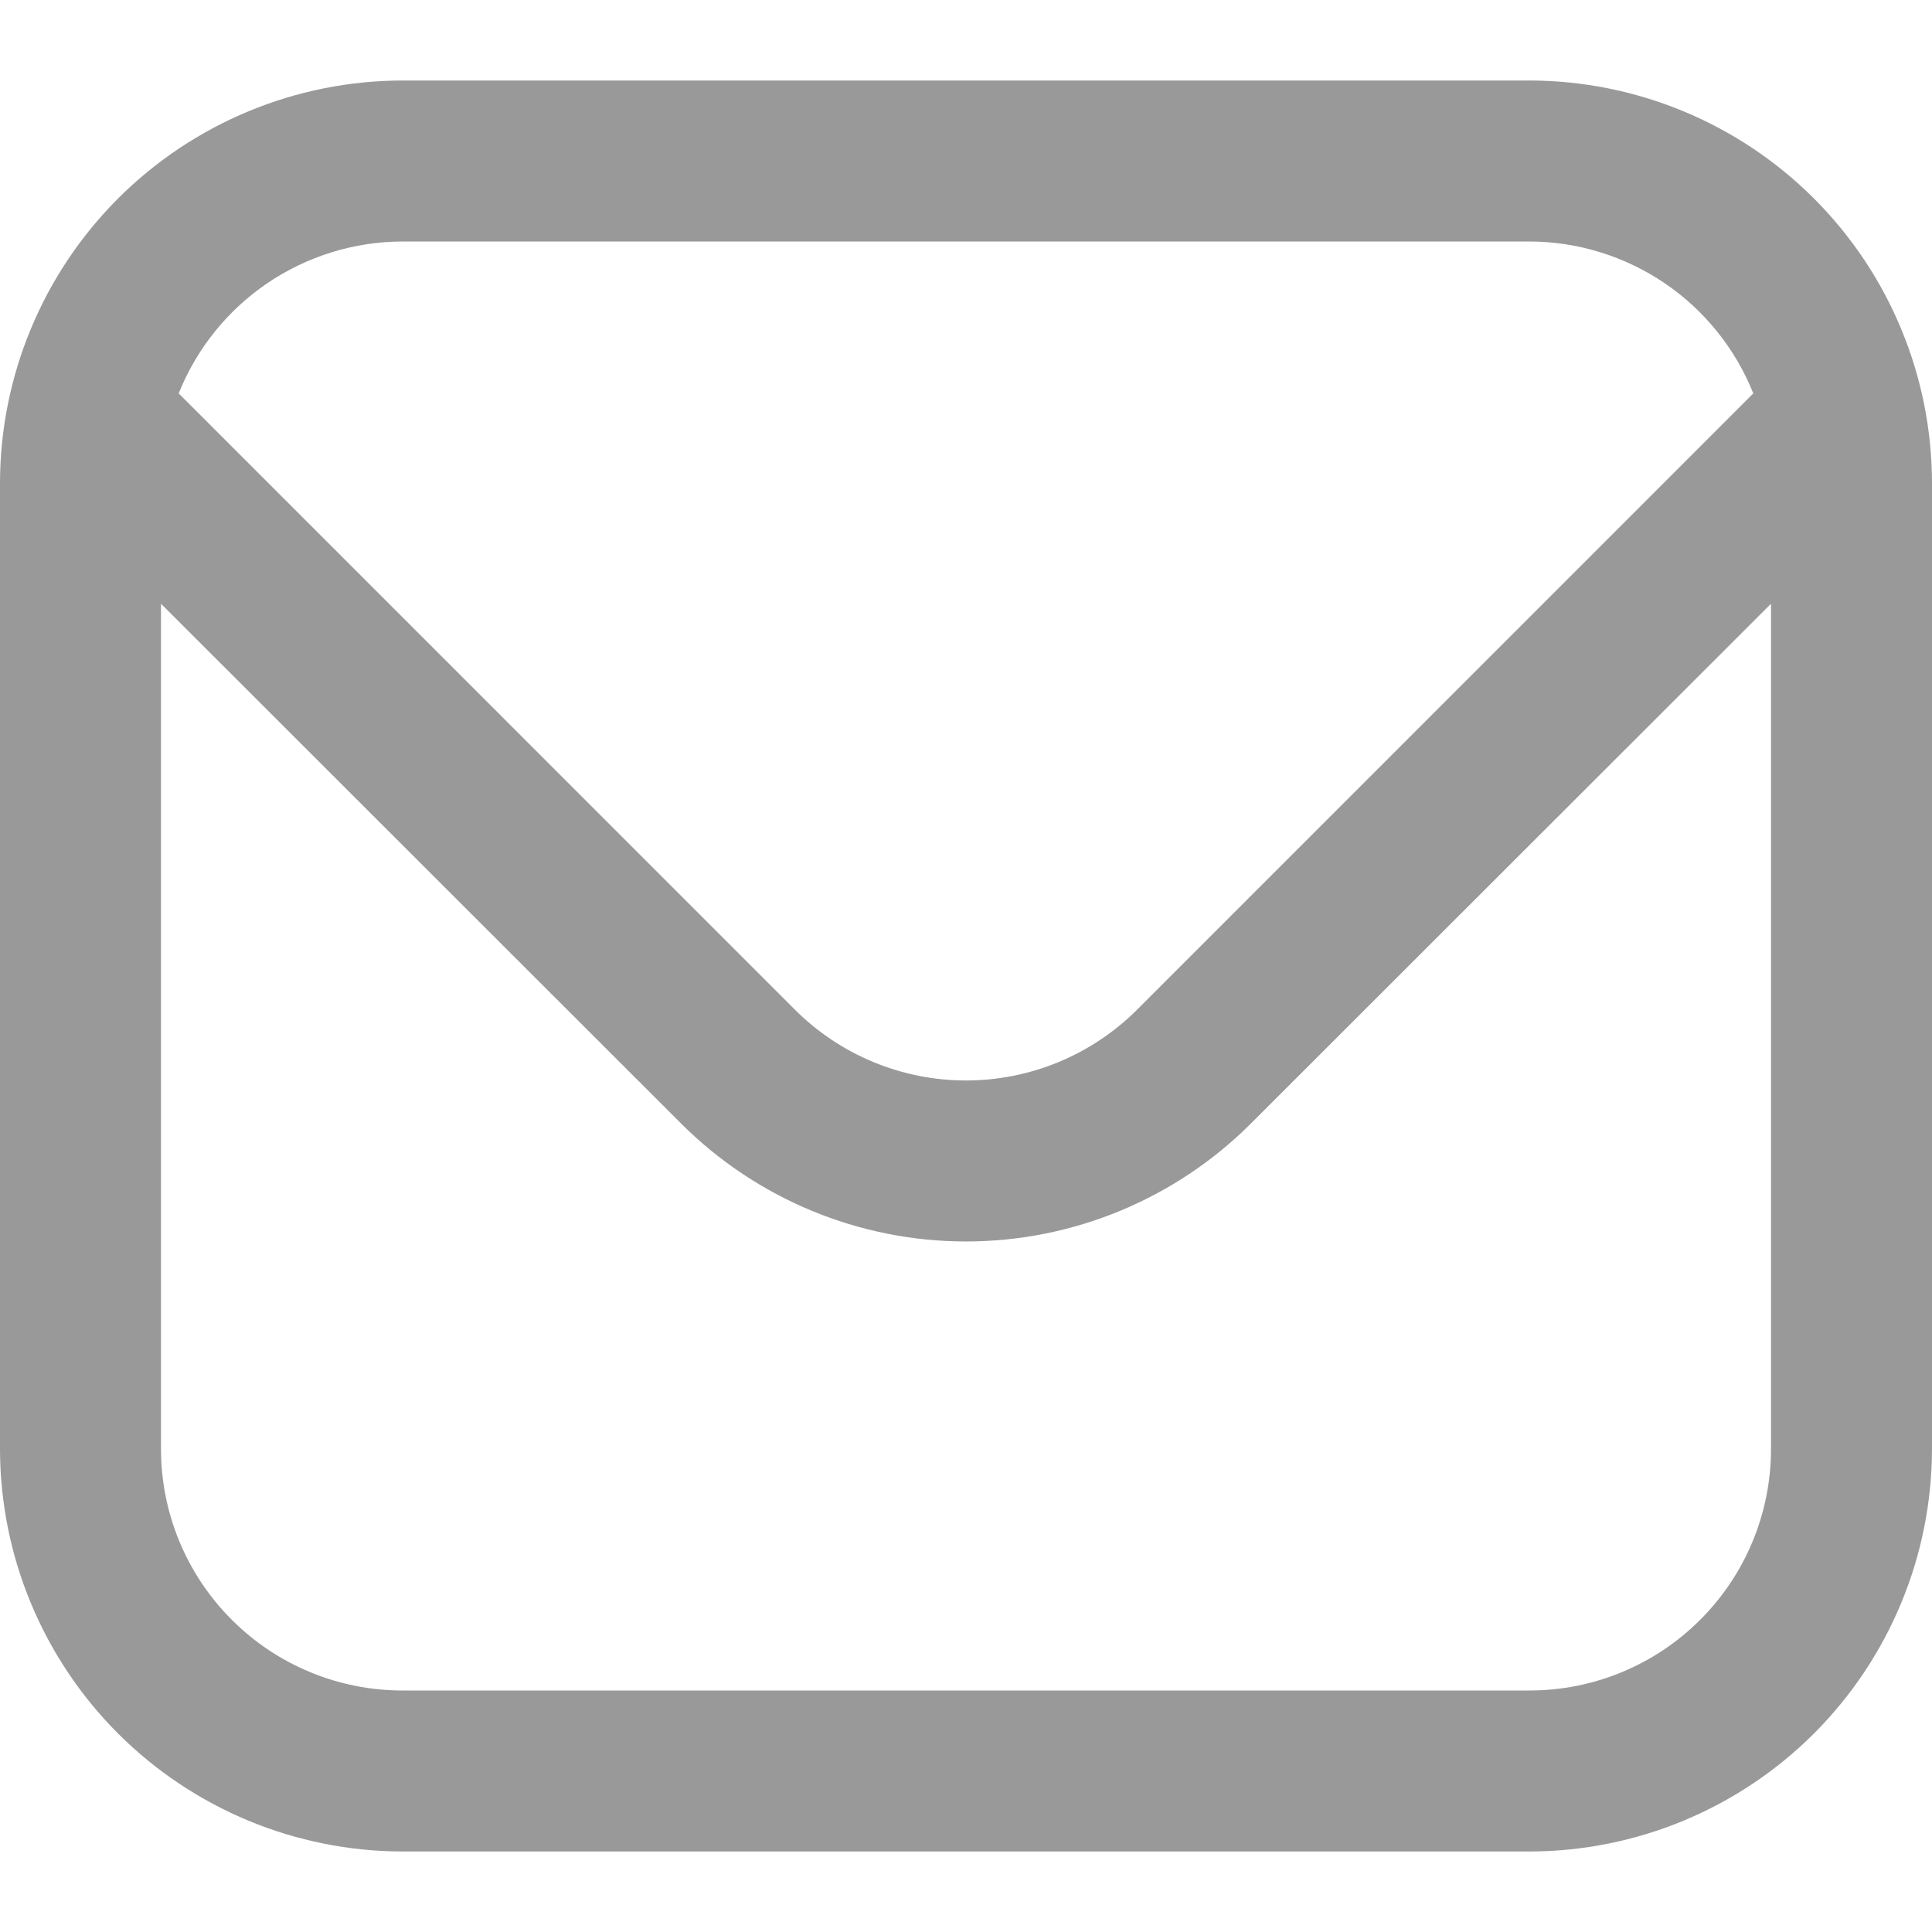
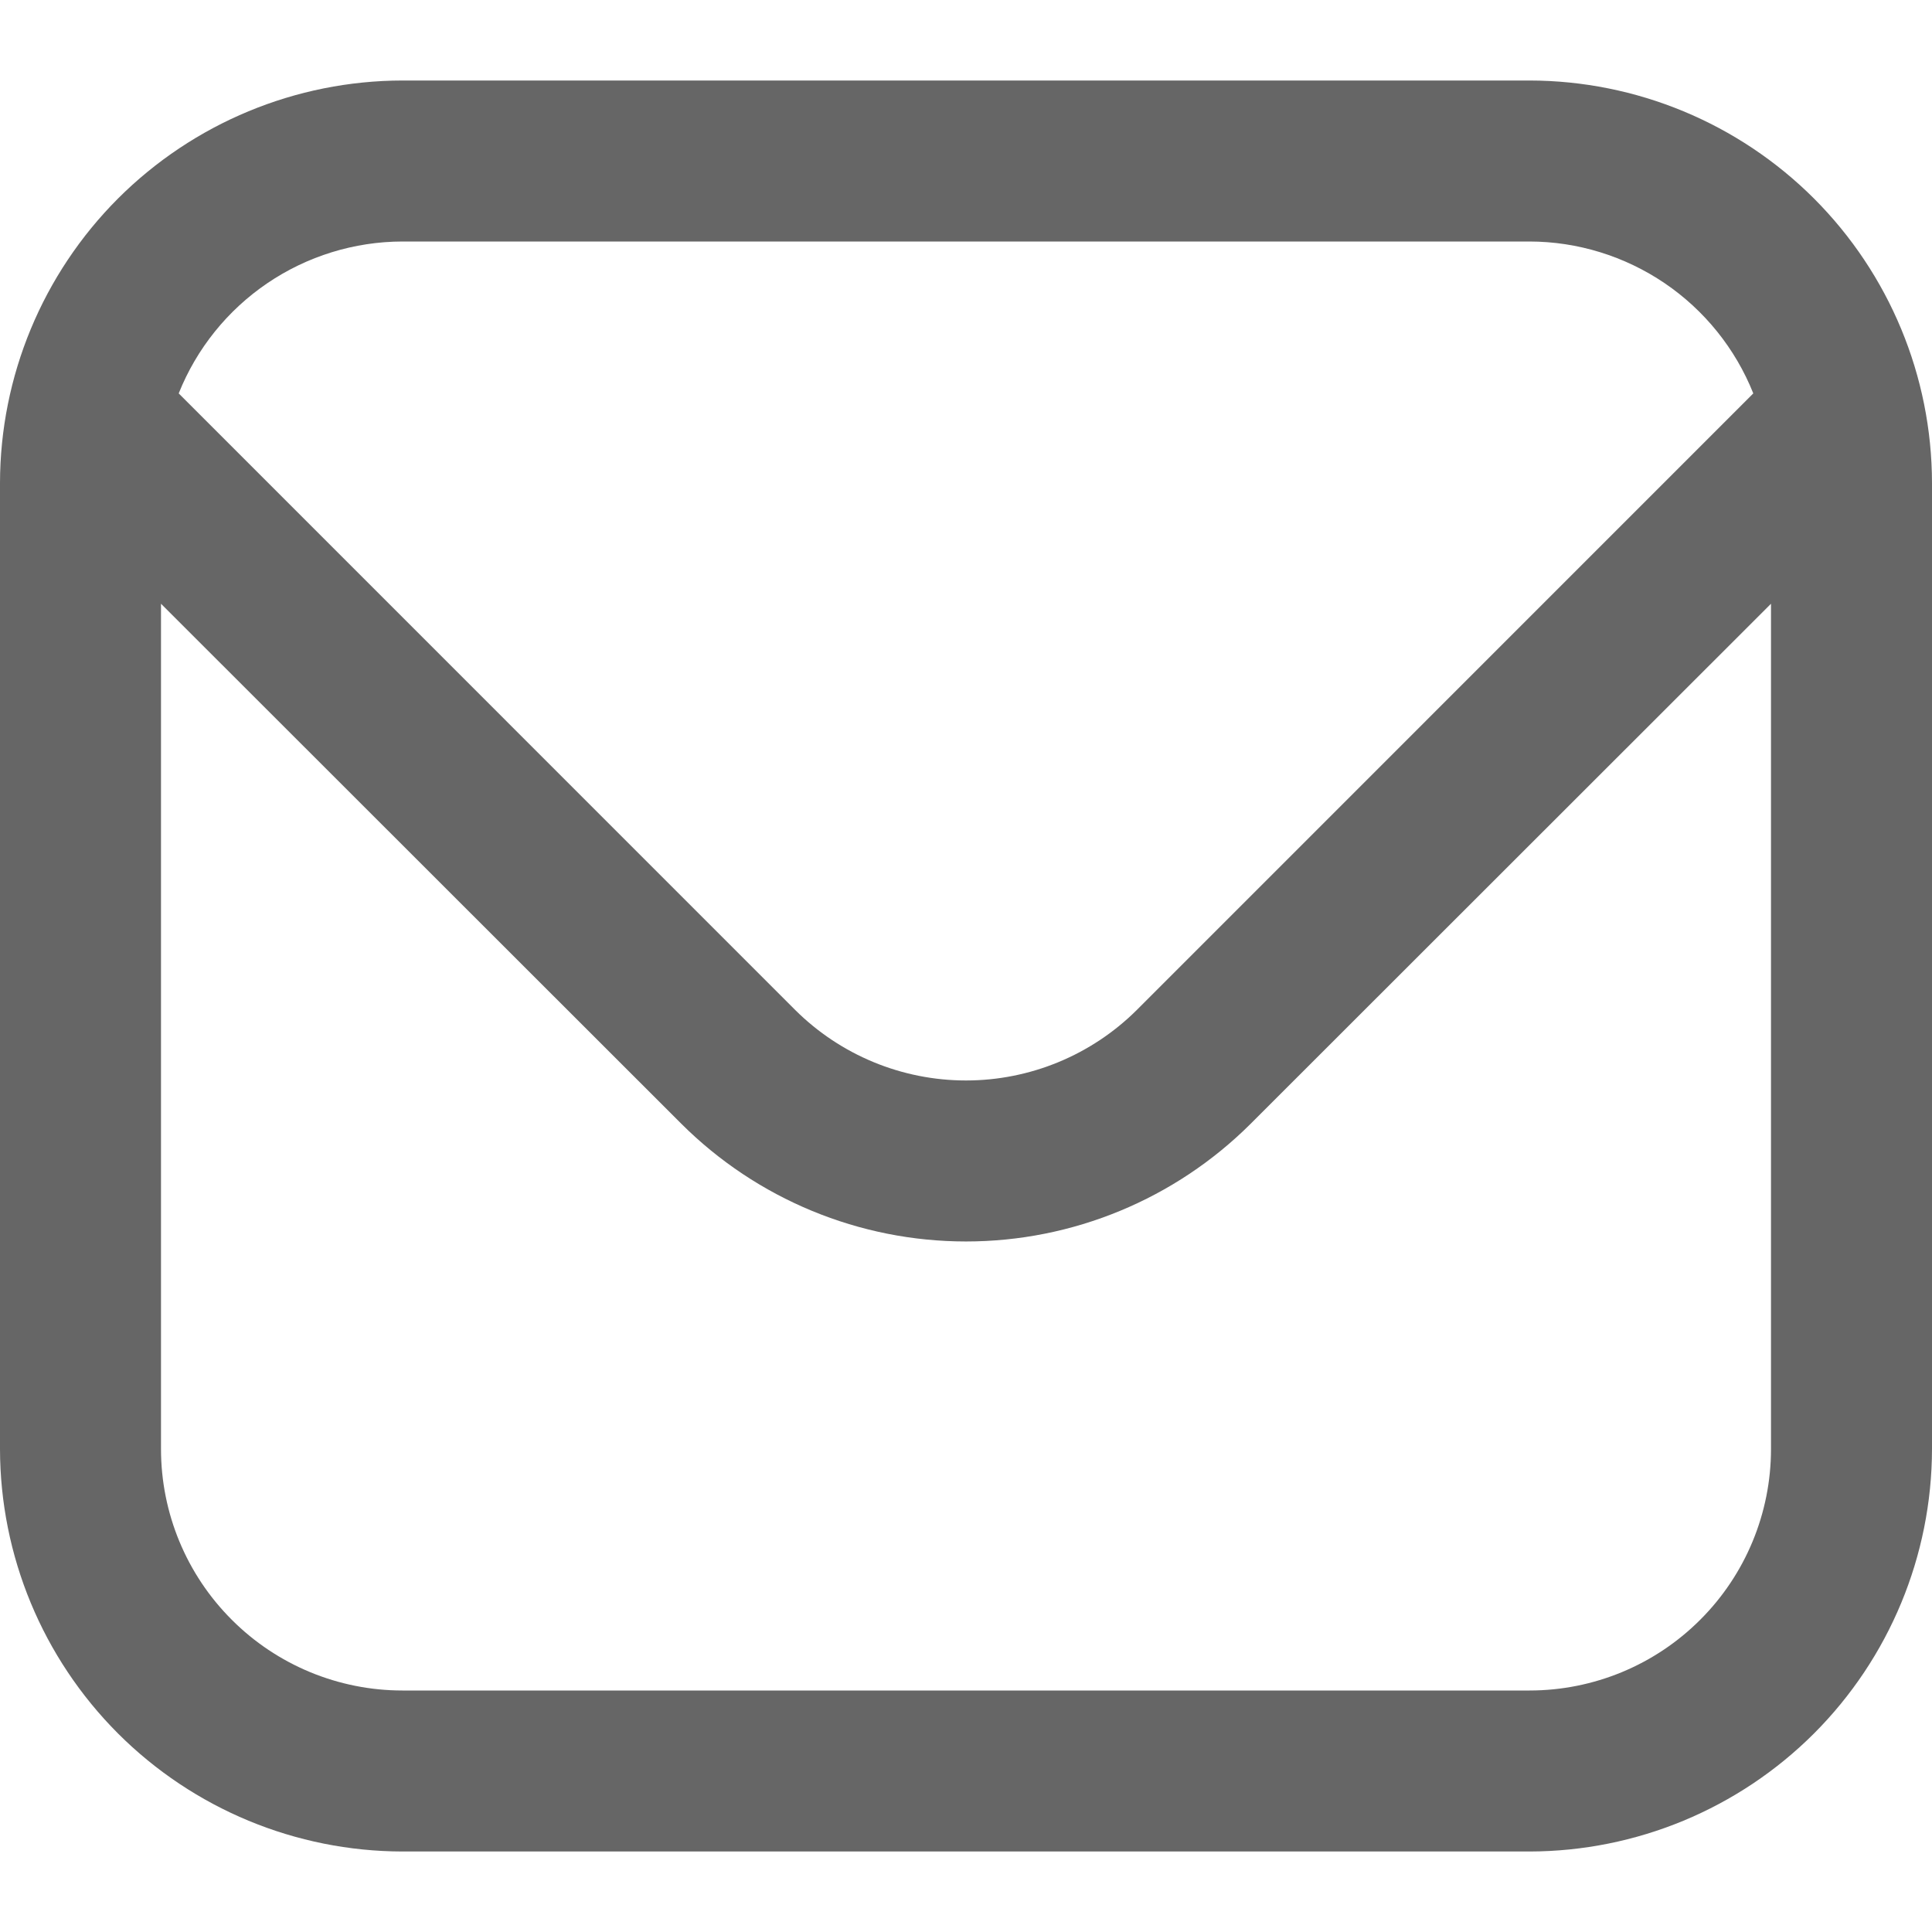
<svg xmlns="http://www.w3.org/2000/svg" width="24" height="24" viewBox="0 0 24 24" fill="none">
-   <path d="M19 1H5C3.674 1.002 2.404 1.529 1.466 2.466C0.529 3.404 0.002 4.674 0 6L0 18C0.002 19.326 0.529 20.596 1.466 21.534C2.404 22.471 3.674 22.998 5 23H19C20.326 22.998 21.596 22.471 22.534 21.534C23.471 20.596 23.998 19.326 24 18V6C23.998 4.674 23.471 3.404 22.534 2.466C21.596 1.529 20.326 1.002 19 1ZM5 3H19C19.599 3.001 20.183 3.182 20.679 3.518C21.174 3.854 21.558 4.331 21.78 4.887L14.122 12.546C13.558 13.107 12.795 13.422 12 13.422C11.205 13.422 10.442 13.107 9.878 12.546L2.22 4.887C2.442 4.331 2.826 3.854 3.321 3.518C3.816 3.182 4.401 3.001 5 3ZM19 21H5C4.204 21 3.441 20.684 2.879 20.121C2.316 19.559 2 18.796 2 18V7.5L8.464 13.96C9.403 14.896 10.674 15.422 12 15.422C13.326 15.422 14.597 14.896 15.536 13.96L22 7.5V18C22 18.796 21.684 19.559 21.121 20.121C20.559 20.684 19.796 21 19 21Z" fill="#999999" />
+   <path d="M19 1H5C3.674 1.002 2.404 1.529 1.466 2.466C0.529 3.404 0.002 4.674 0 6L0 18C0.002 19.326 0.529 20.596 1.466 21.534C2.404 22.471 3.674 22.998 5 23H19C20.326 22.998 21.596 22.471 22.534 21.534C23.471 20.596 23.998 19.326 24 18V6C23.998 4.674 23.471 3.404 22.534 2.466C21.596 1.529 20.326 1.002 19 1ZM5 3H19C19.599 3.001 20.183 3.182 20.679 3.518C21.174 3.854 21.558 4.331 21.78 4.887L14.122 12.546C13.558 13.107 12.795 13.422 12 13.422C11.205 13.422 10.442 13.107 9.878 12.546L2.22 4.887C2.442 4.331 2.826 3.854 3.321 3.518C3.816 3.182 4.401 3.001 5 3ZM19 21H5C4.204 21 3.441 20.684 2.879 20.121C2.316 19.559 2 18.796 2 18V7.5L8.464 13.96C9.403 14.896 10.674 15.422 12 15.422C13.326 15.422 14.597 14.896 15.536 13.96L22 7.5V18C22 18.796 21.684 19.559 21.121 20.121C20.559 20.684 19.796 21 19 21Z" fill="#666666" />
</svg>
